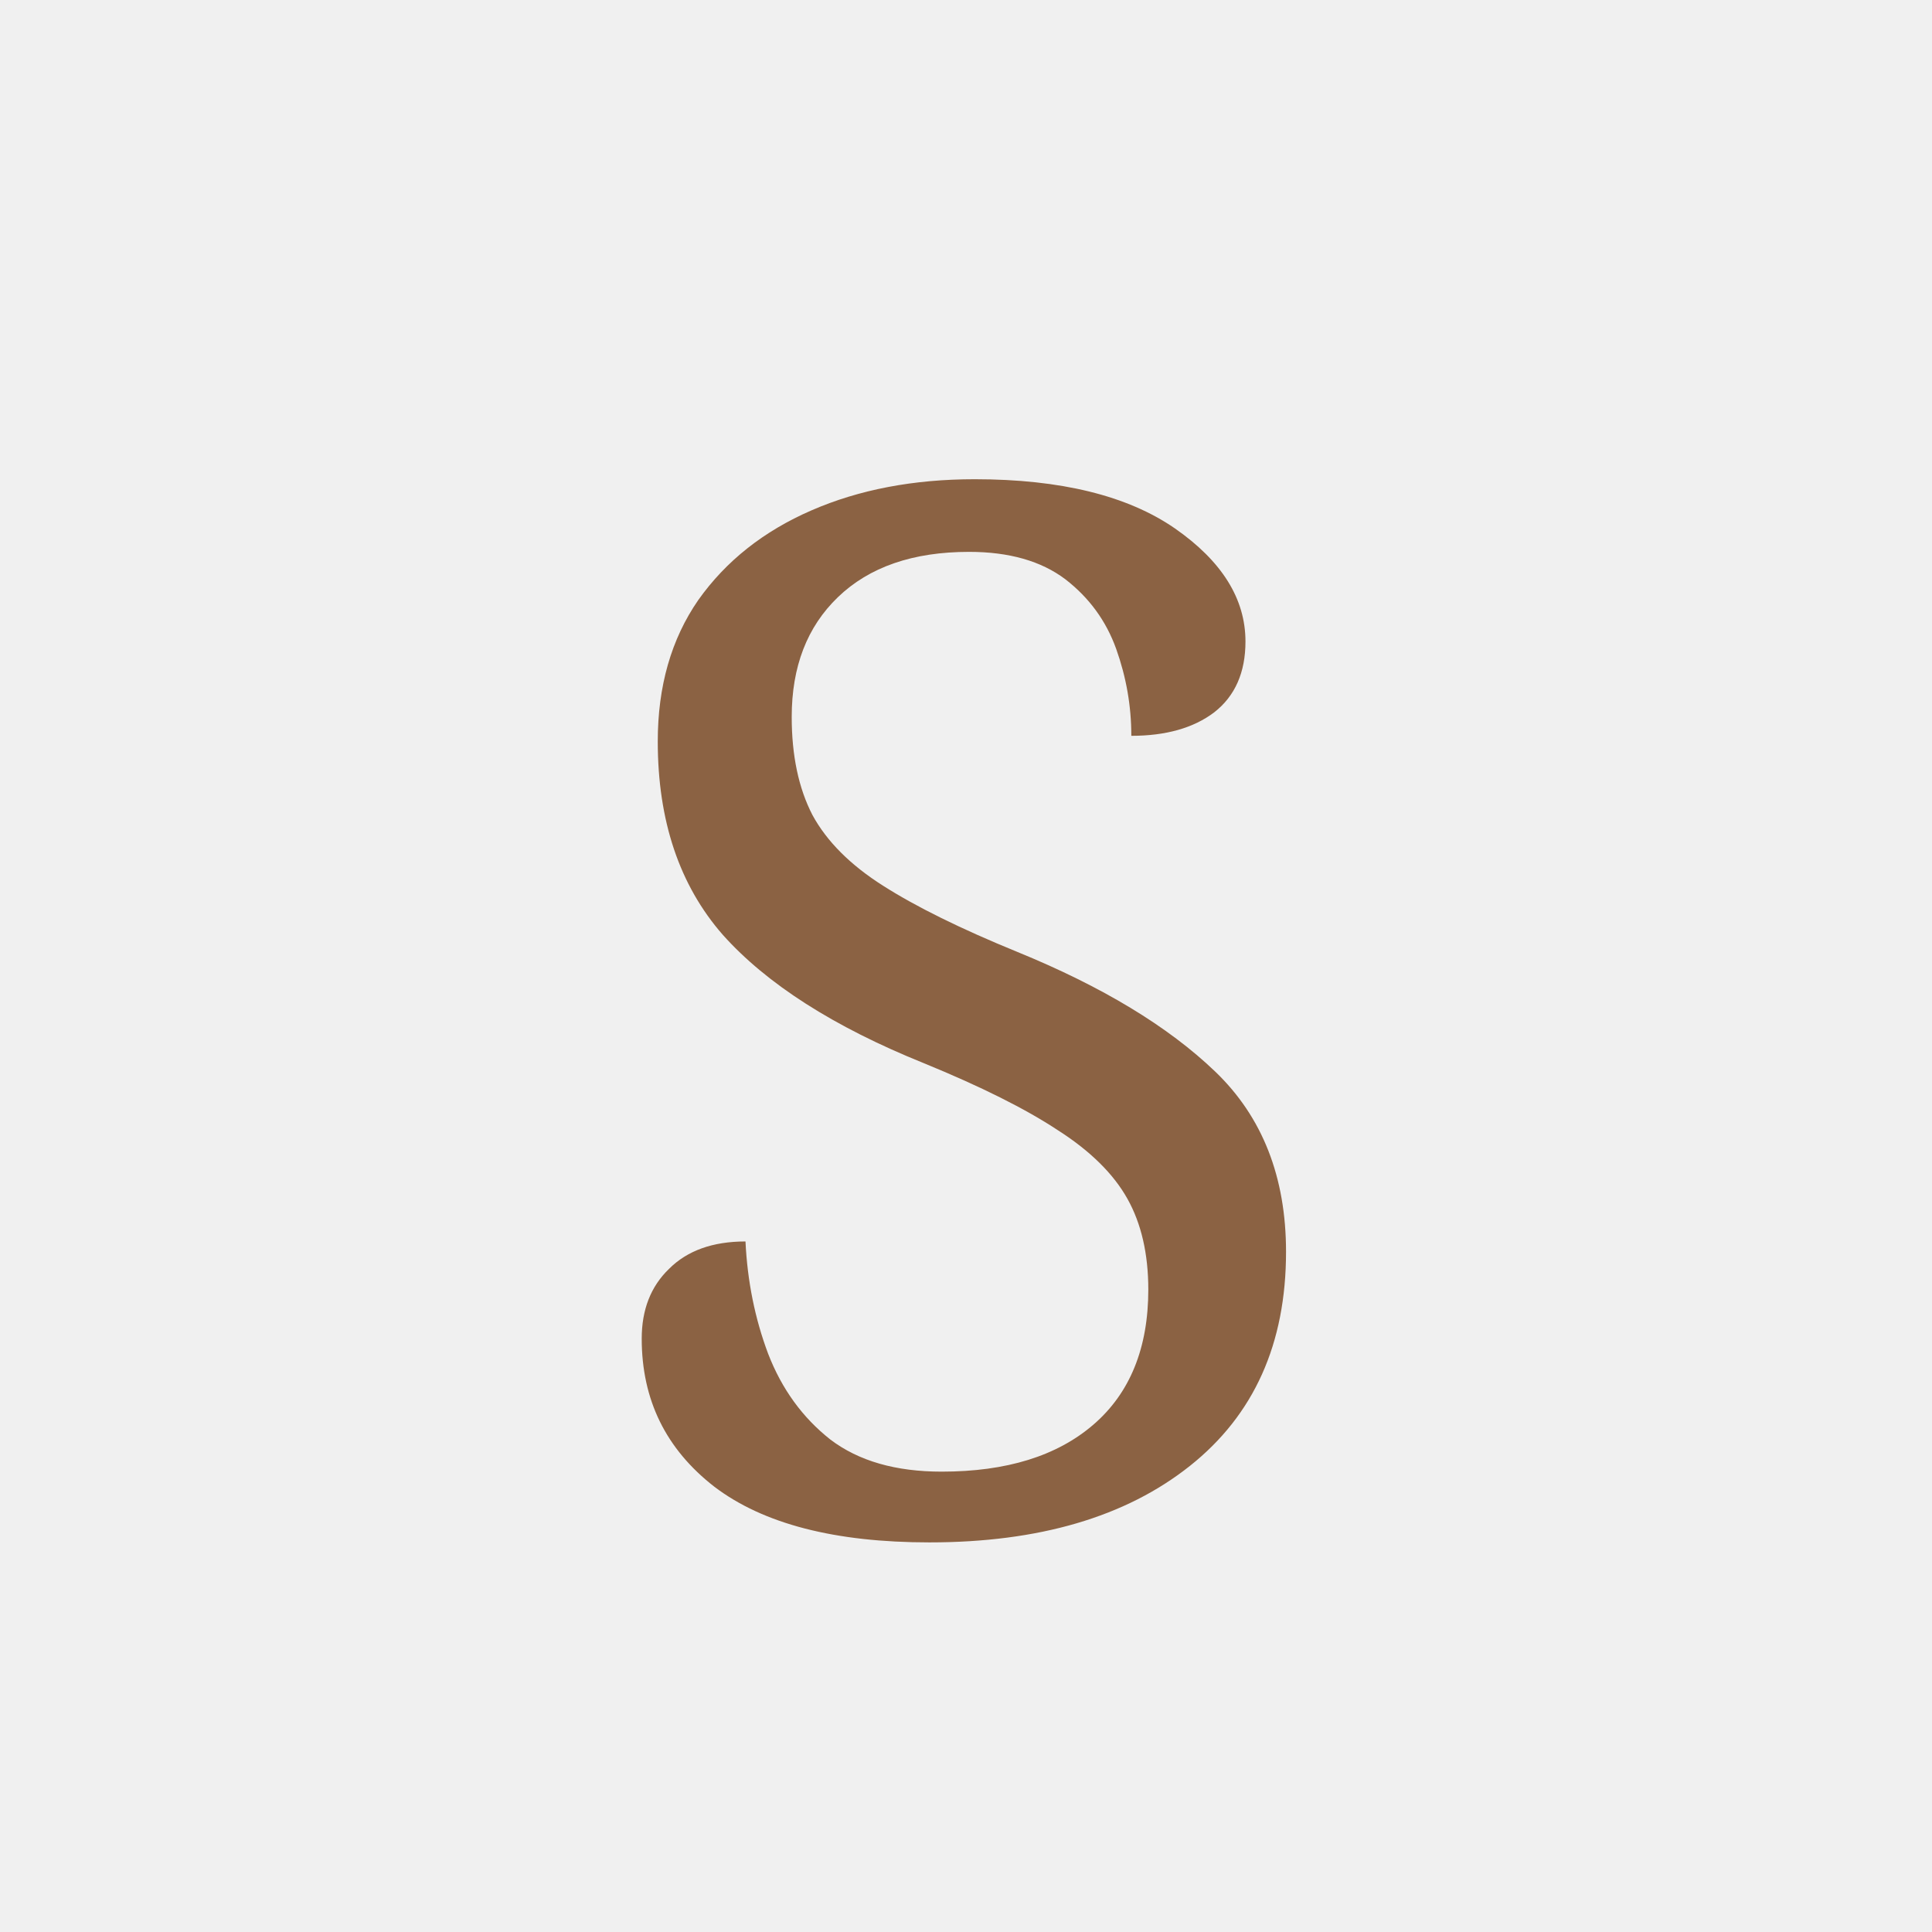
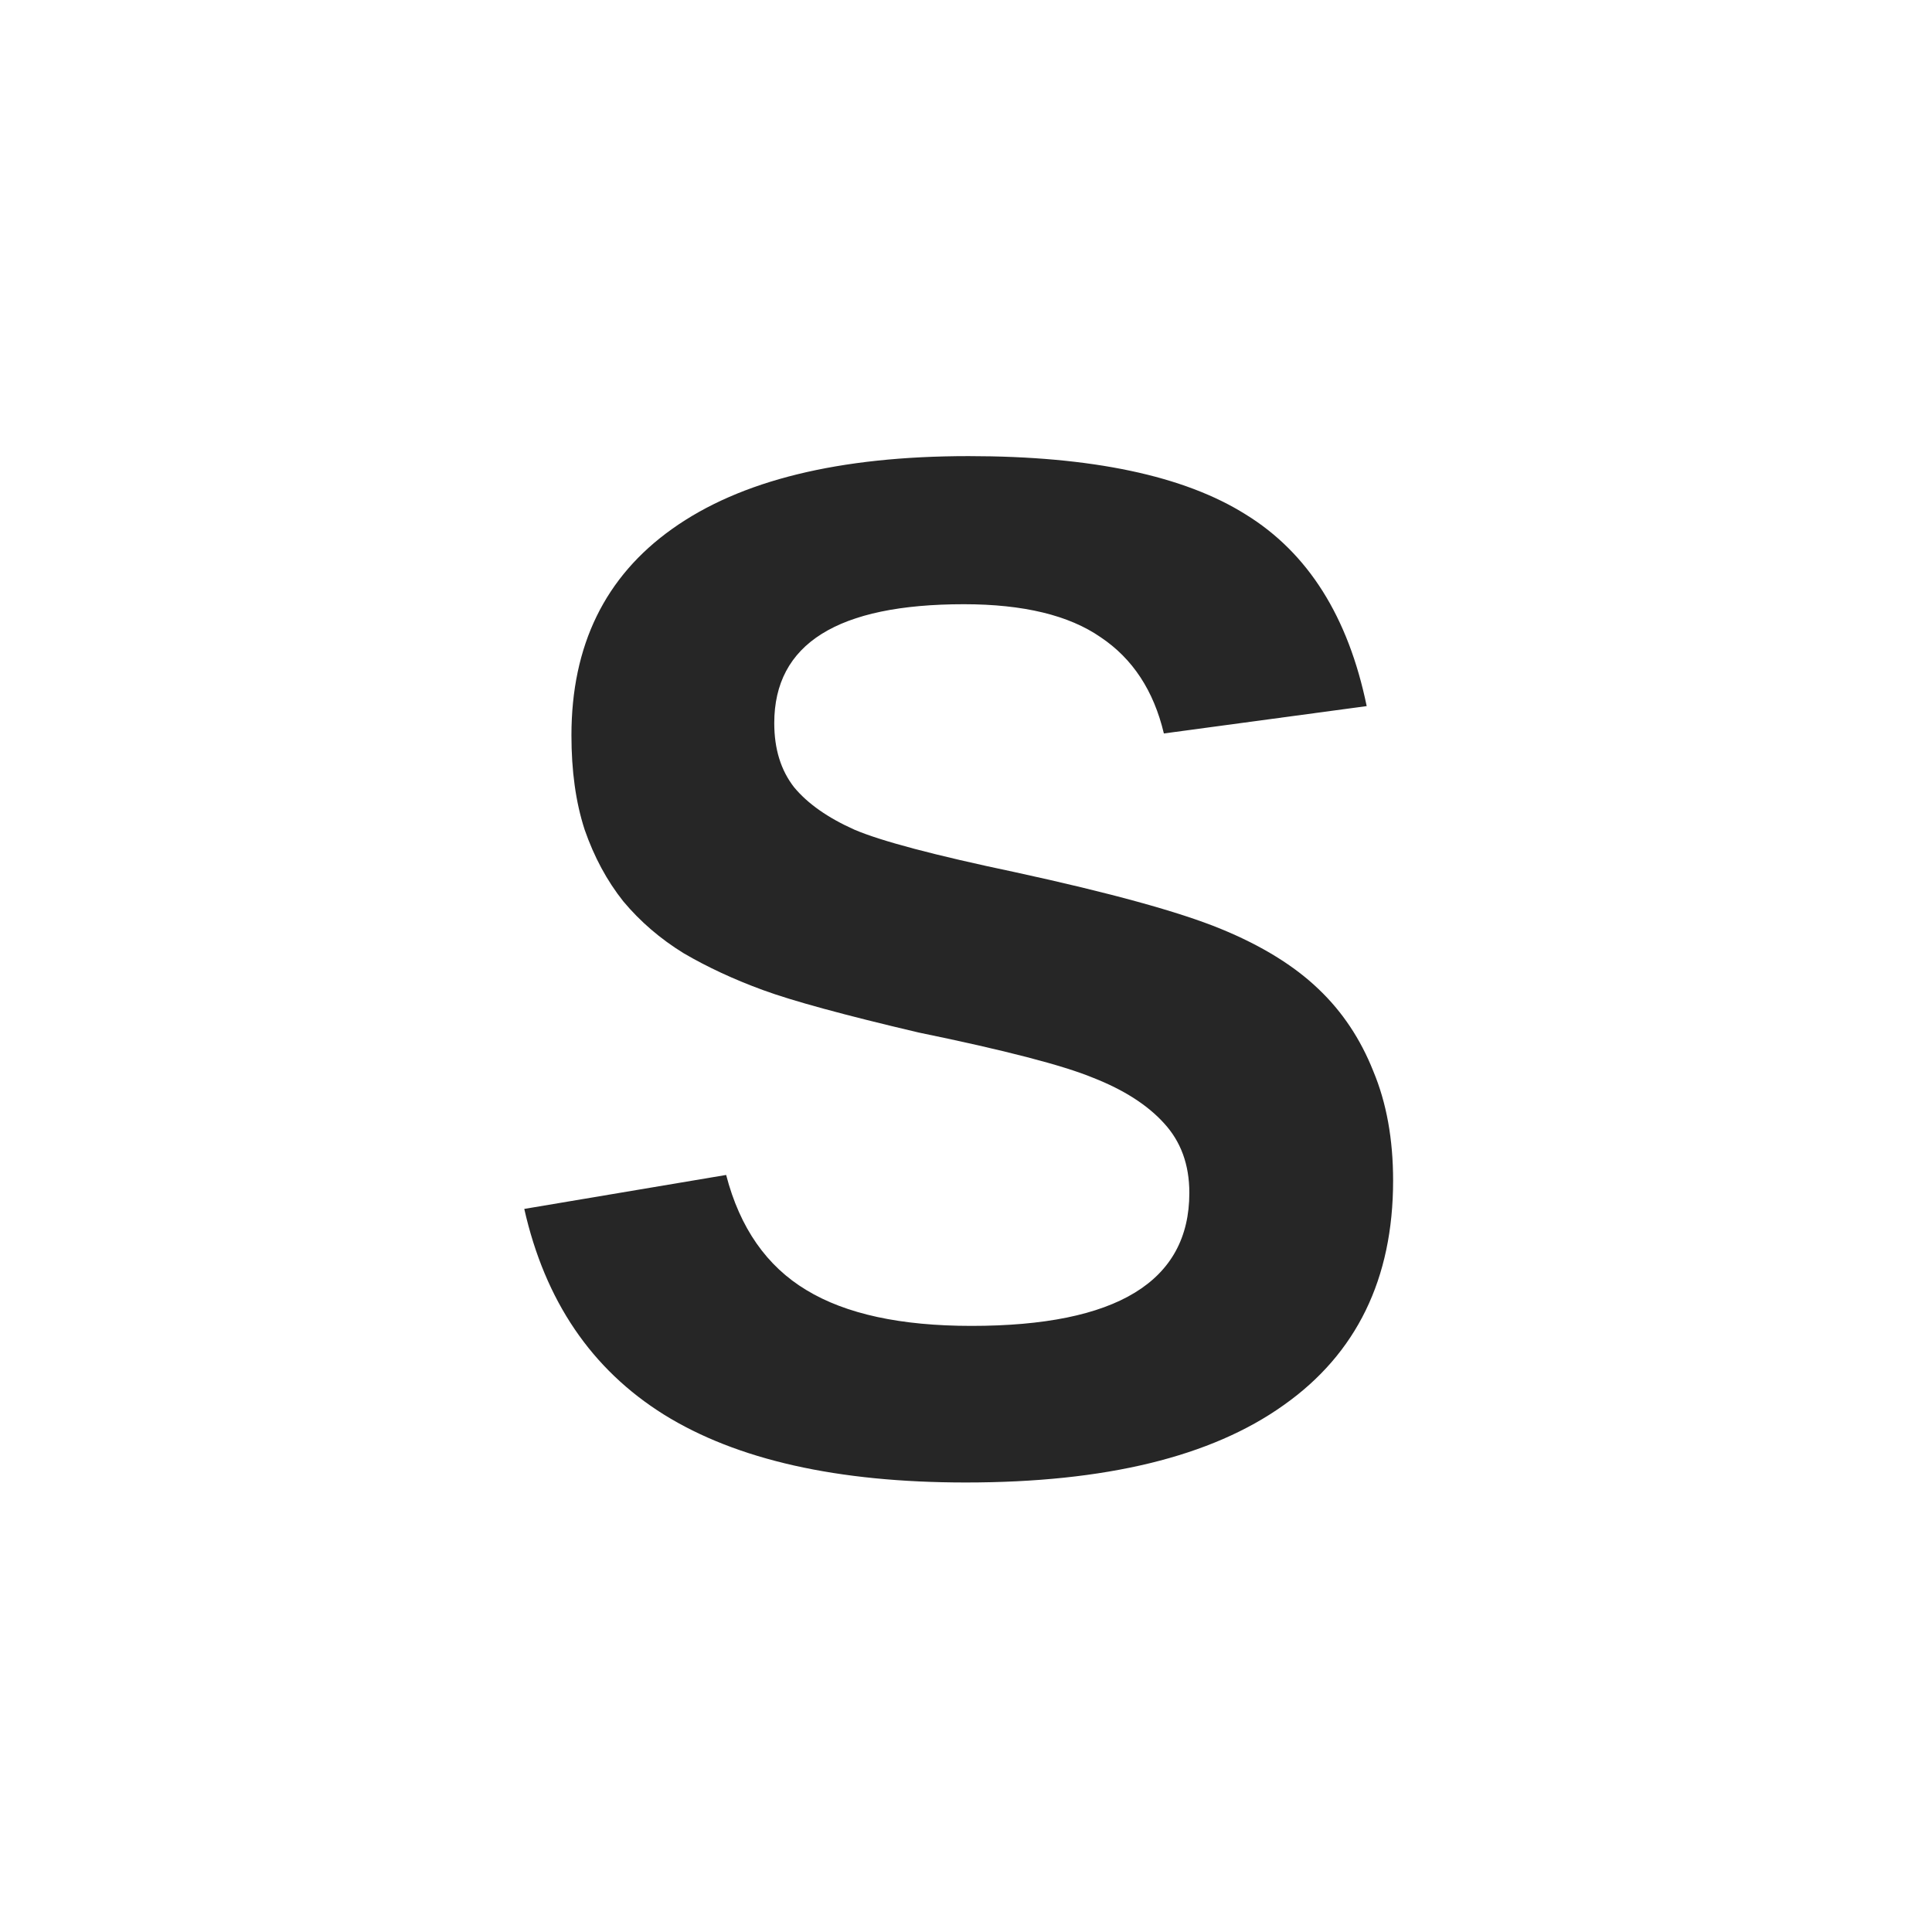
<svg xmlns="http://www.w3.org/2000/svg" viewBox="0 0 32 32">
-   <text x="50%" y="50%" dominant-baseline="central" text-anchor="middle" font-family="serif" font-size="24" fill="#8b6243">S</text>
+   <rect width="32" height="32" fill="#ffffff" />
+   <text x="50%" y="50%" dominant-baseline="central" text-anchor="middle" font-family="Arial, sans-serif" font-size="24" font-weight="600" fill="#262626">S</text>
</svg>
